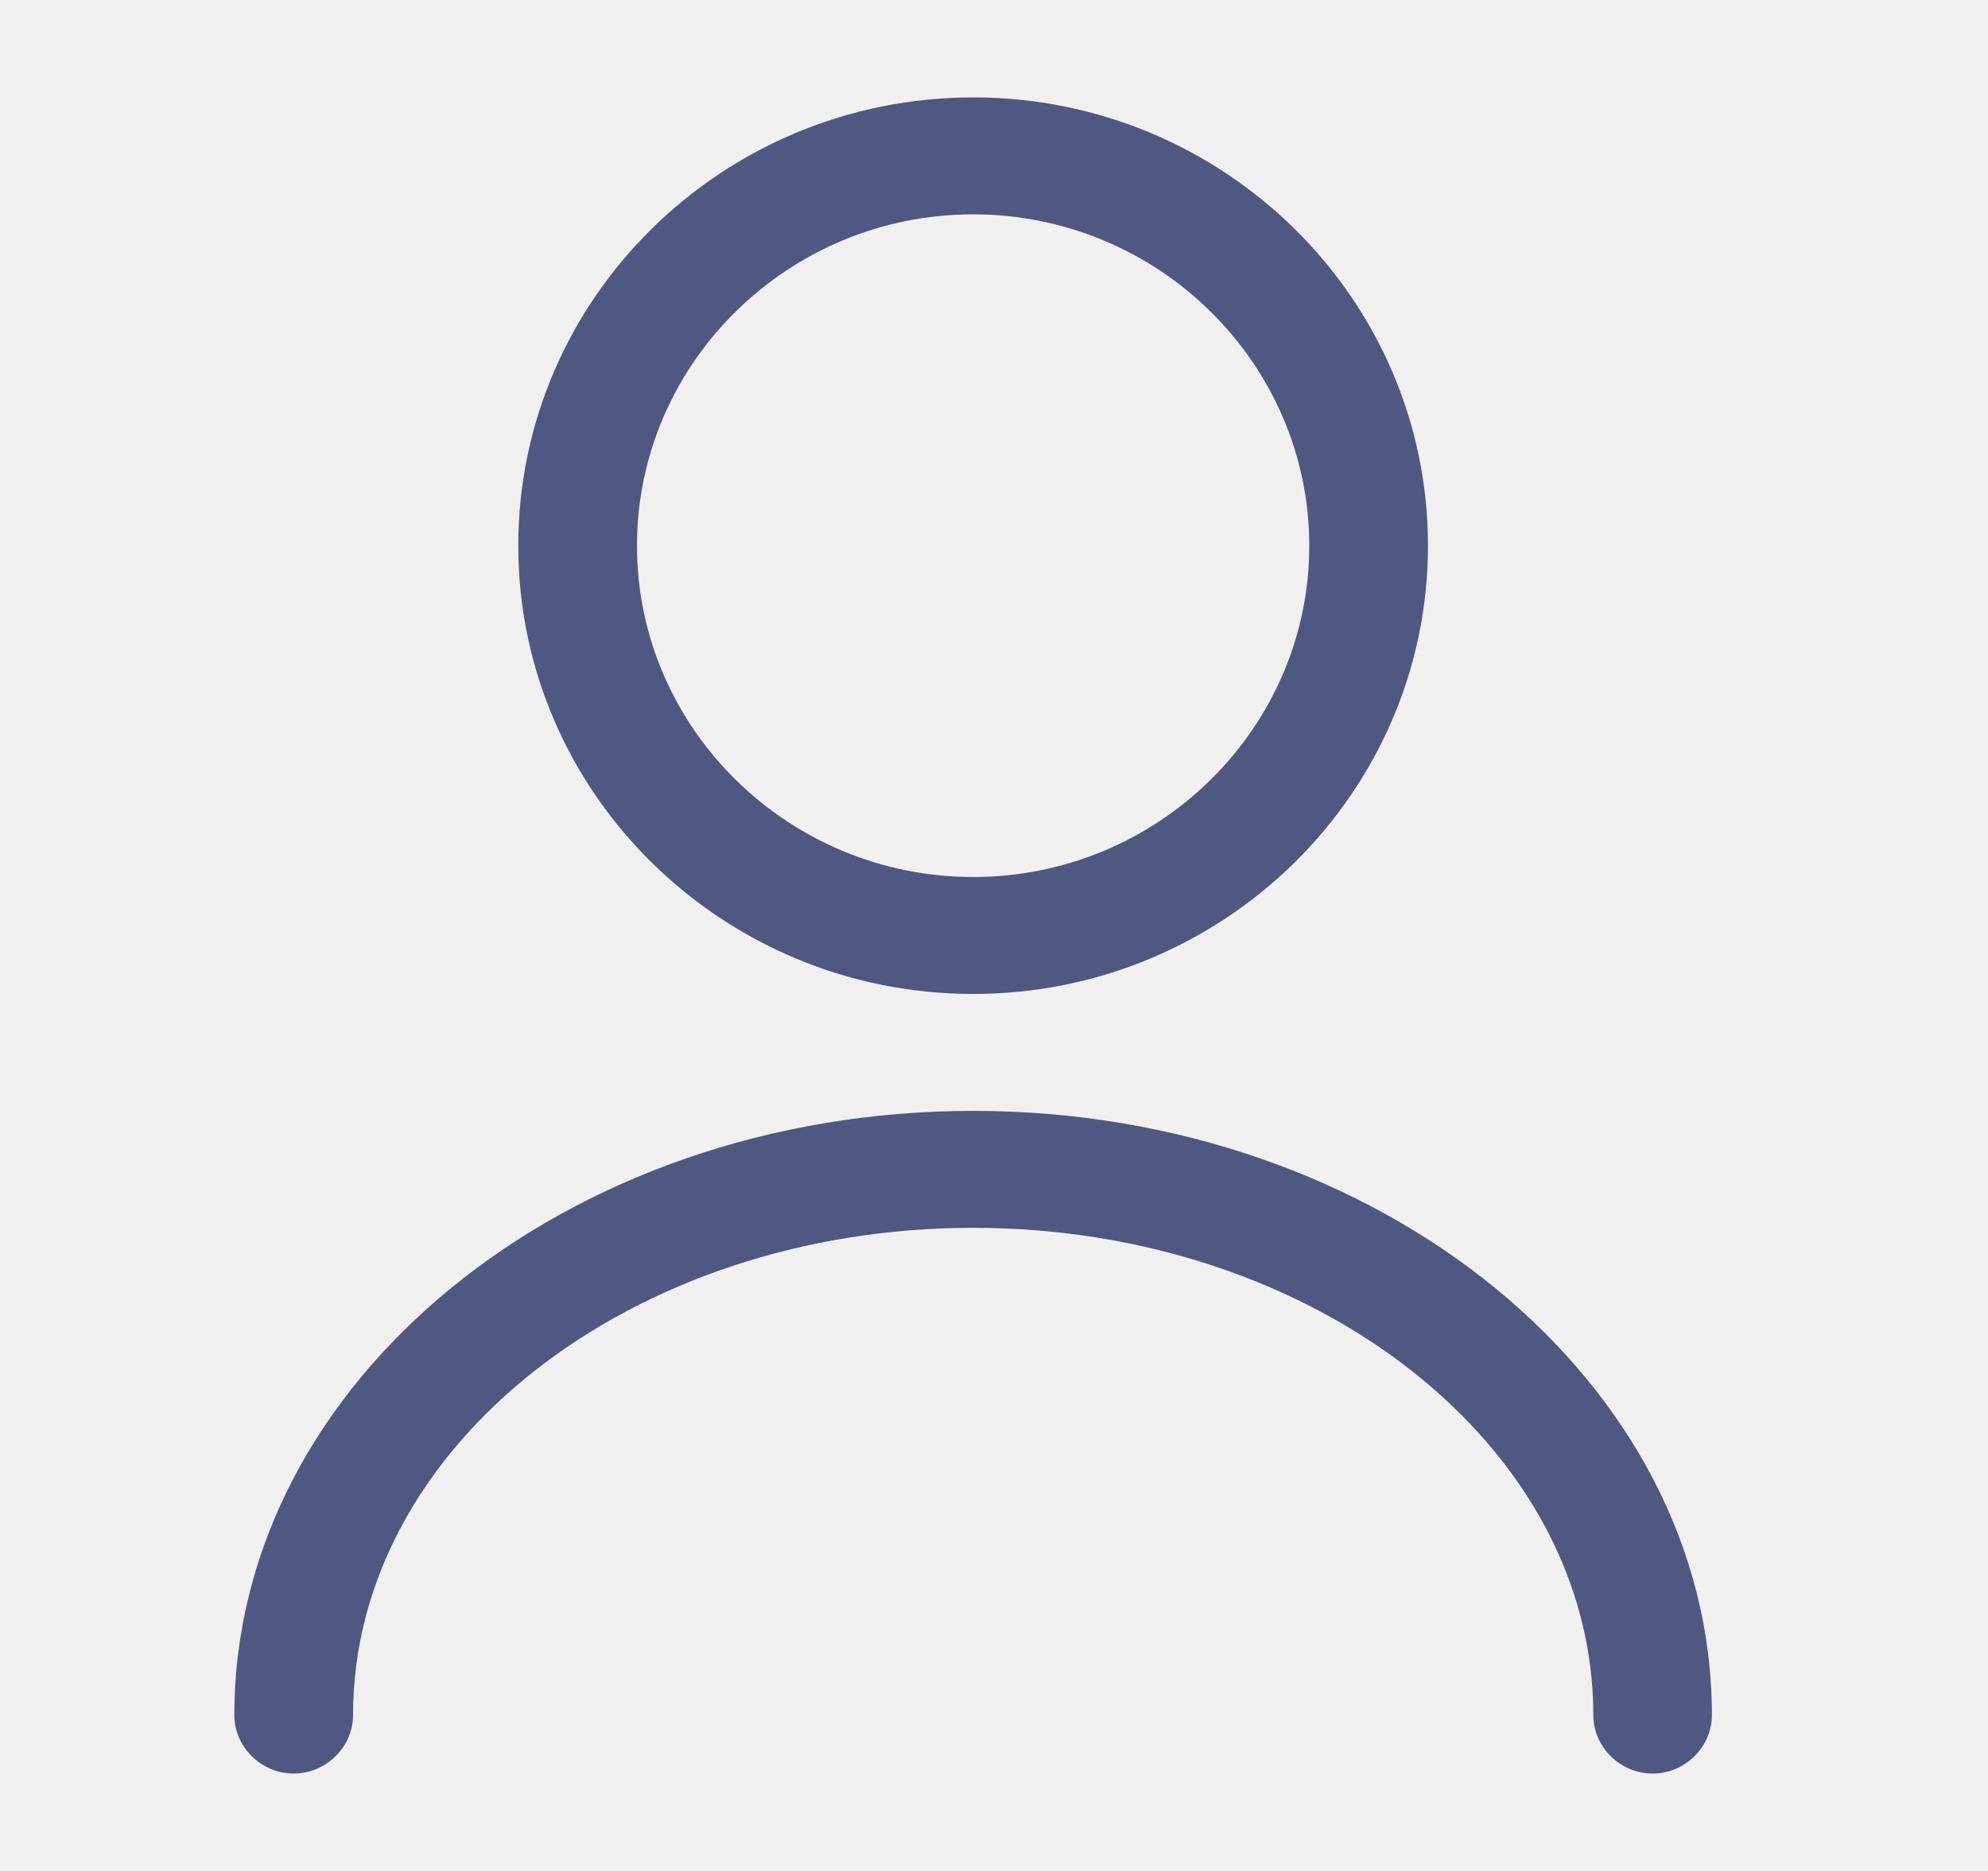
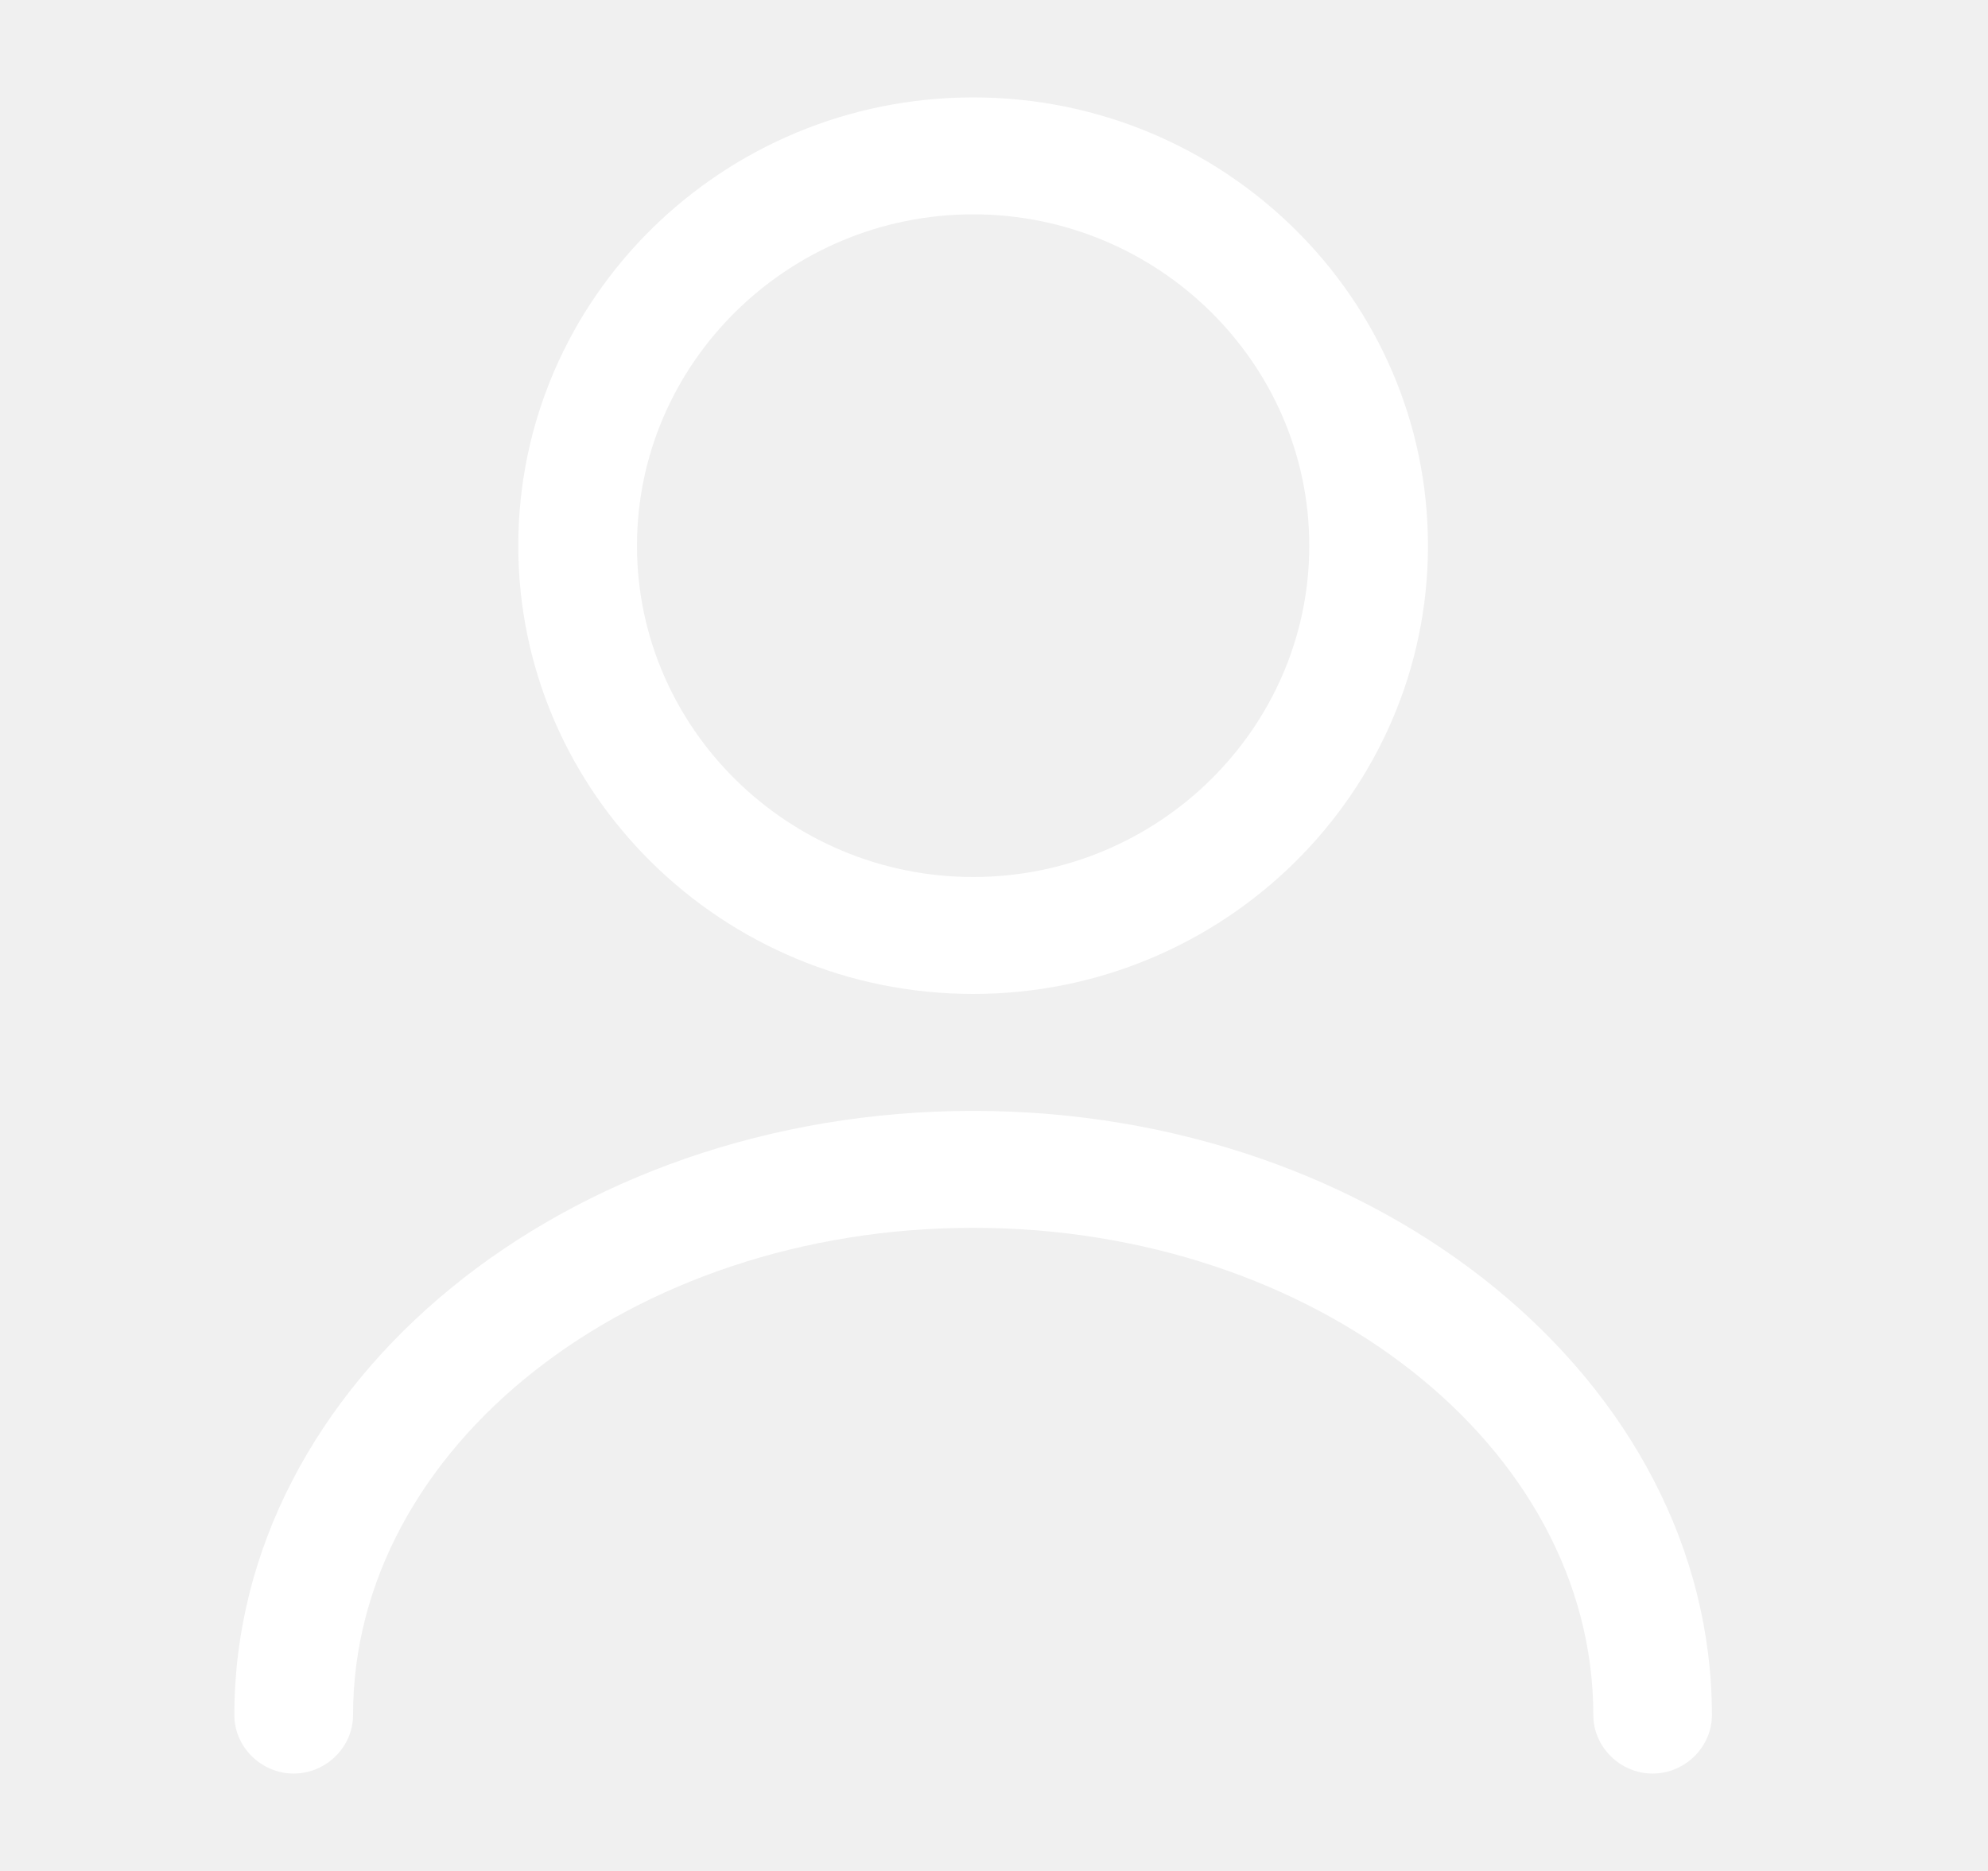
<svg xmlns="http://www.w3.org/2000/svg" width="17" height="16" viewBox="0 0 17 16" fill="none">
-   <path d="M8.322 8.5C6.177 8.5 4.432 6.78 4.432 4.667C4.432 2.553 6.177 0.833 8.322 0.833C10.466 0.833 12.211 2.553 12.211 4.667C12.211 6.78 10.466 8.5 8.322 8.5ZM8.322 1.833C6.739 1.833 5.447 3.107 5.447 4.667C5.447 6.227 6.739 7.5 8.322 7.5C9.904 7.5 11.196 6.227 11.196 4.667C11.196 3.107 9.904 1.833 8.322 1.833Z" fill="#505780" />
-   <path d="M14.132 15.167C13.855 15.167 13.625 14.94 13.625 14.667C13.625 12.367 11.244 10.5 8.322 10.5C5.399 10.5 3.019 12.367 3.019 14.667C3.019 14.94 2.789 15.167 2.511 15.167C2.234 15.167 2.004 14.94 2.004 14.667C2.004 11.82 4.838 9.5 8.322 9.5C11.805 9.5 14.639 11.82 14.639 14.667C14.639 14.94 14.409 15.167 14.132 15.167Z" fill="#505780" />
+   <path d="M8.322 8.5C6.177 8.5 4.432 6.78 4.432 4.667C4.432 2.553 6.177 0.833 8.322 0.833C10.466 0.833 12.211 2.553 12.211 4.667C12.211 6.78 10.466 8.5 8.322 8.5ZM8.322 1.833C6.739 1.833 5.447 3.107 5.447 4.667C5.447 6.227 6.739 7.5 8.322 7.5C9.904 7.5 11.196 6.227 11.196 4.667C11.196 3.107 9.904 1.833 8.322 1.833Z" fill="#ffffff" />
+   <path d="M14.132 15.167C13.855 15.167 13.625 14.94 13.625 14.667C13.625 12.367 11.244 10.5 8.322 10.5C5.399 10.5 3.019 12.367 3.019 14.667C3.019 14.94 2.789 15.167 2.511 15.167C2.234 15.167 2.004 14.94 2.004 14.667C2.004 11.82 4.838 9.5 8.322 9.5C11.805 9.5 14.639 11.82 14.639 14.667C14.639 14.94 14.409 15.167 14.132 15.167Z" fill="#ffffff" />
</svg>
